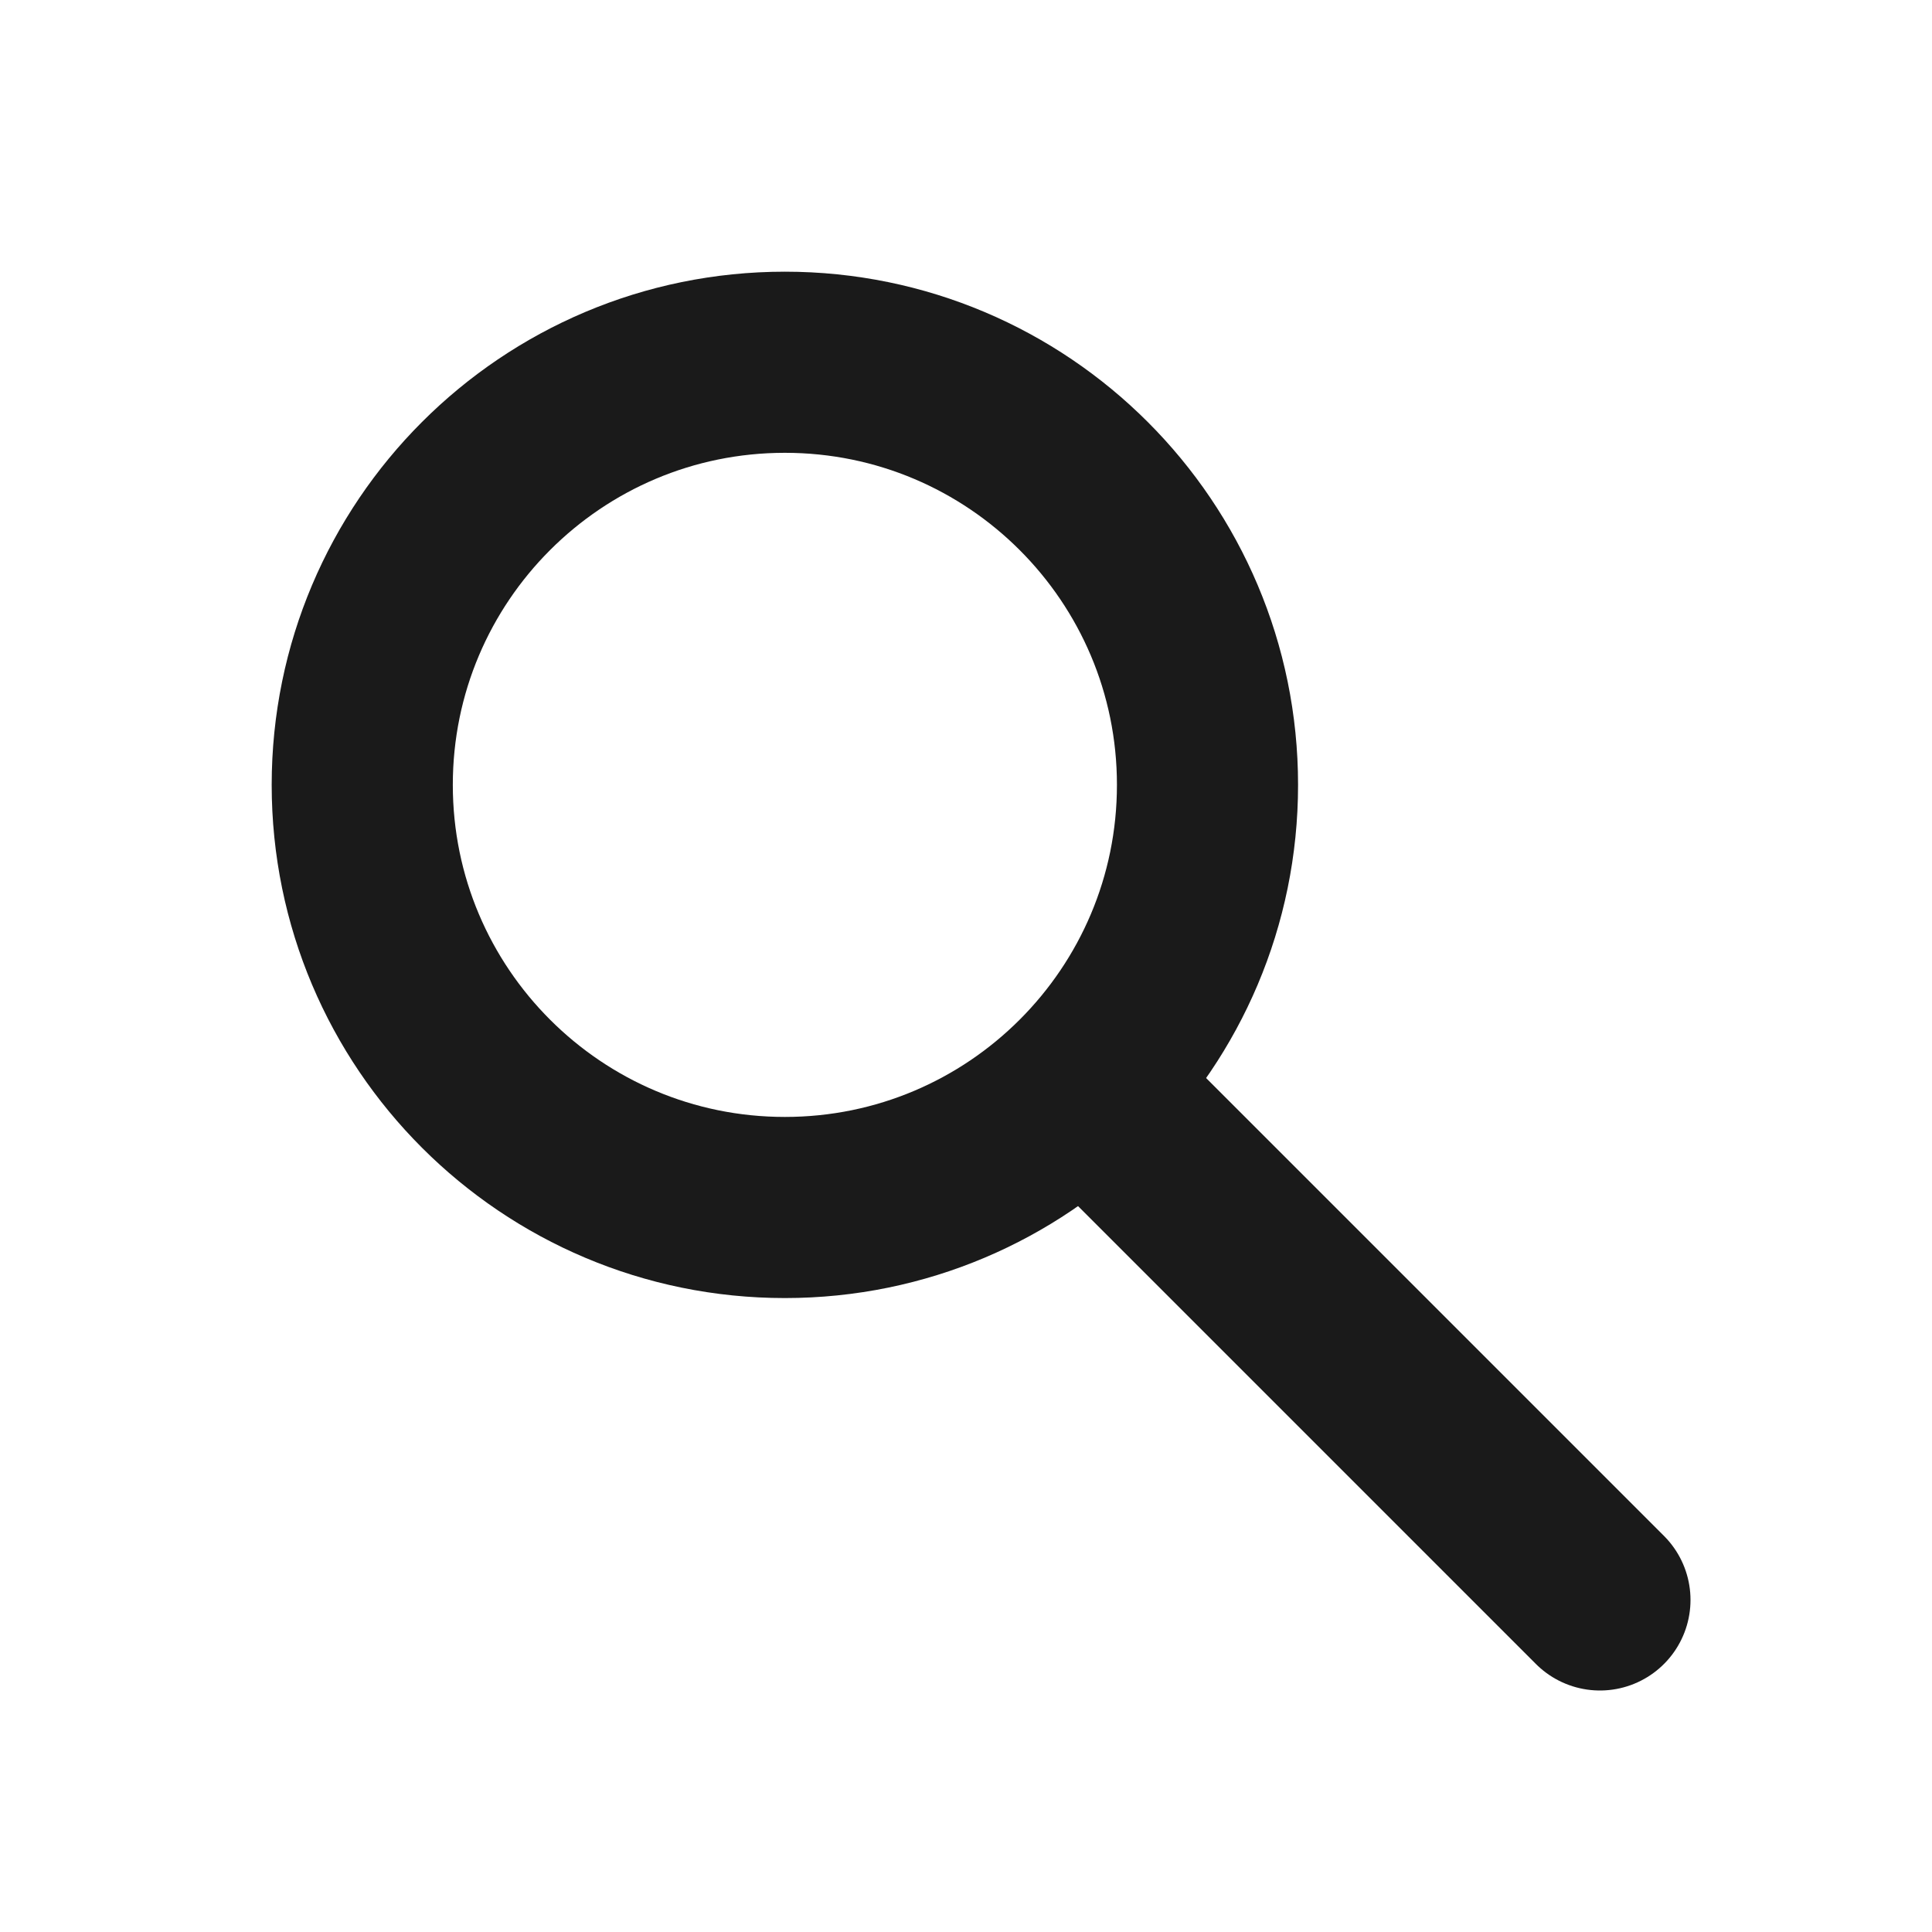
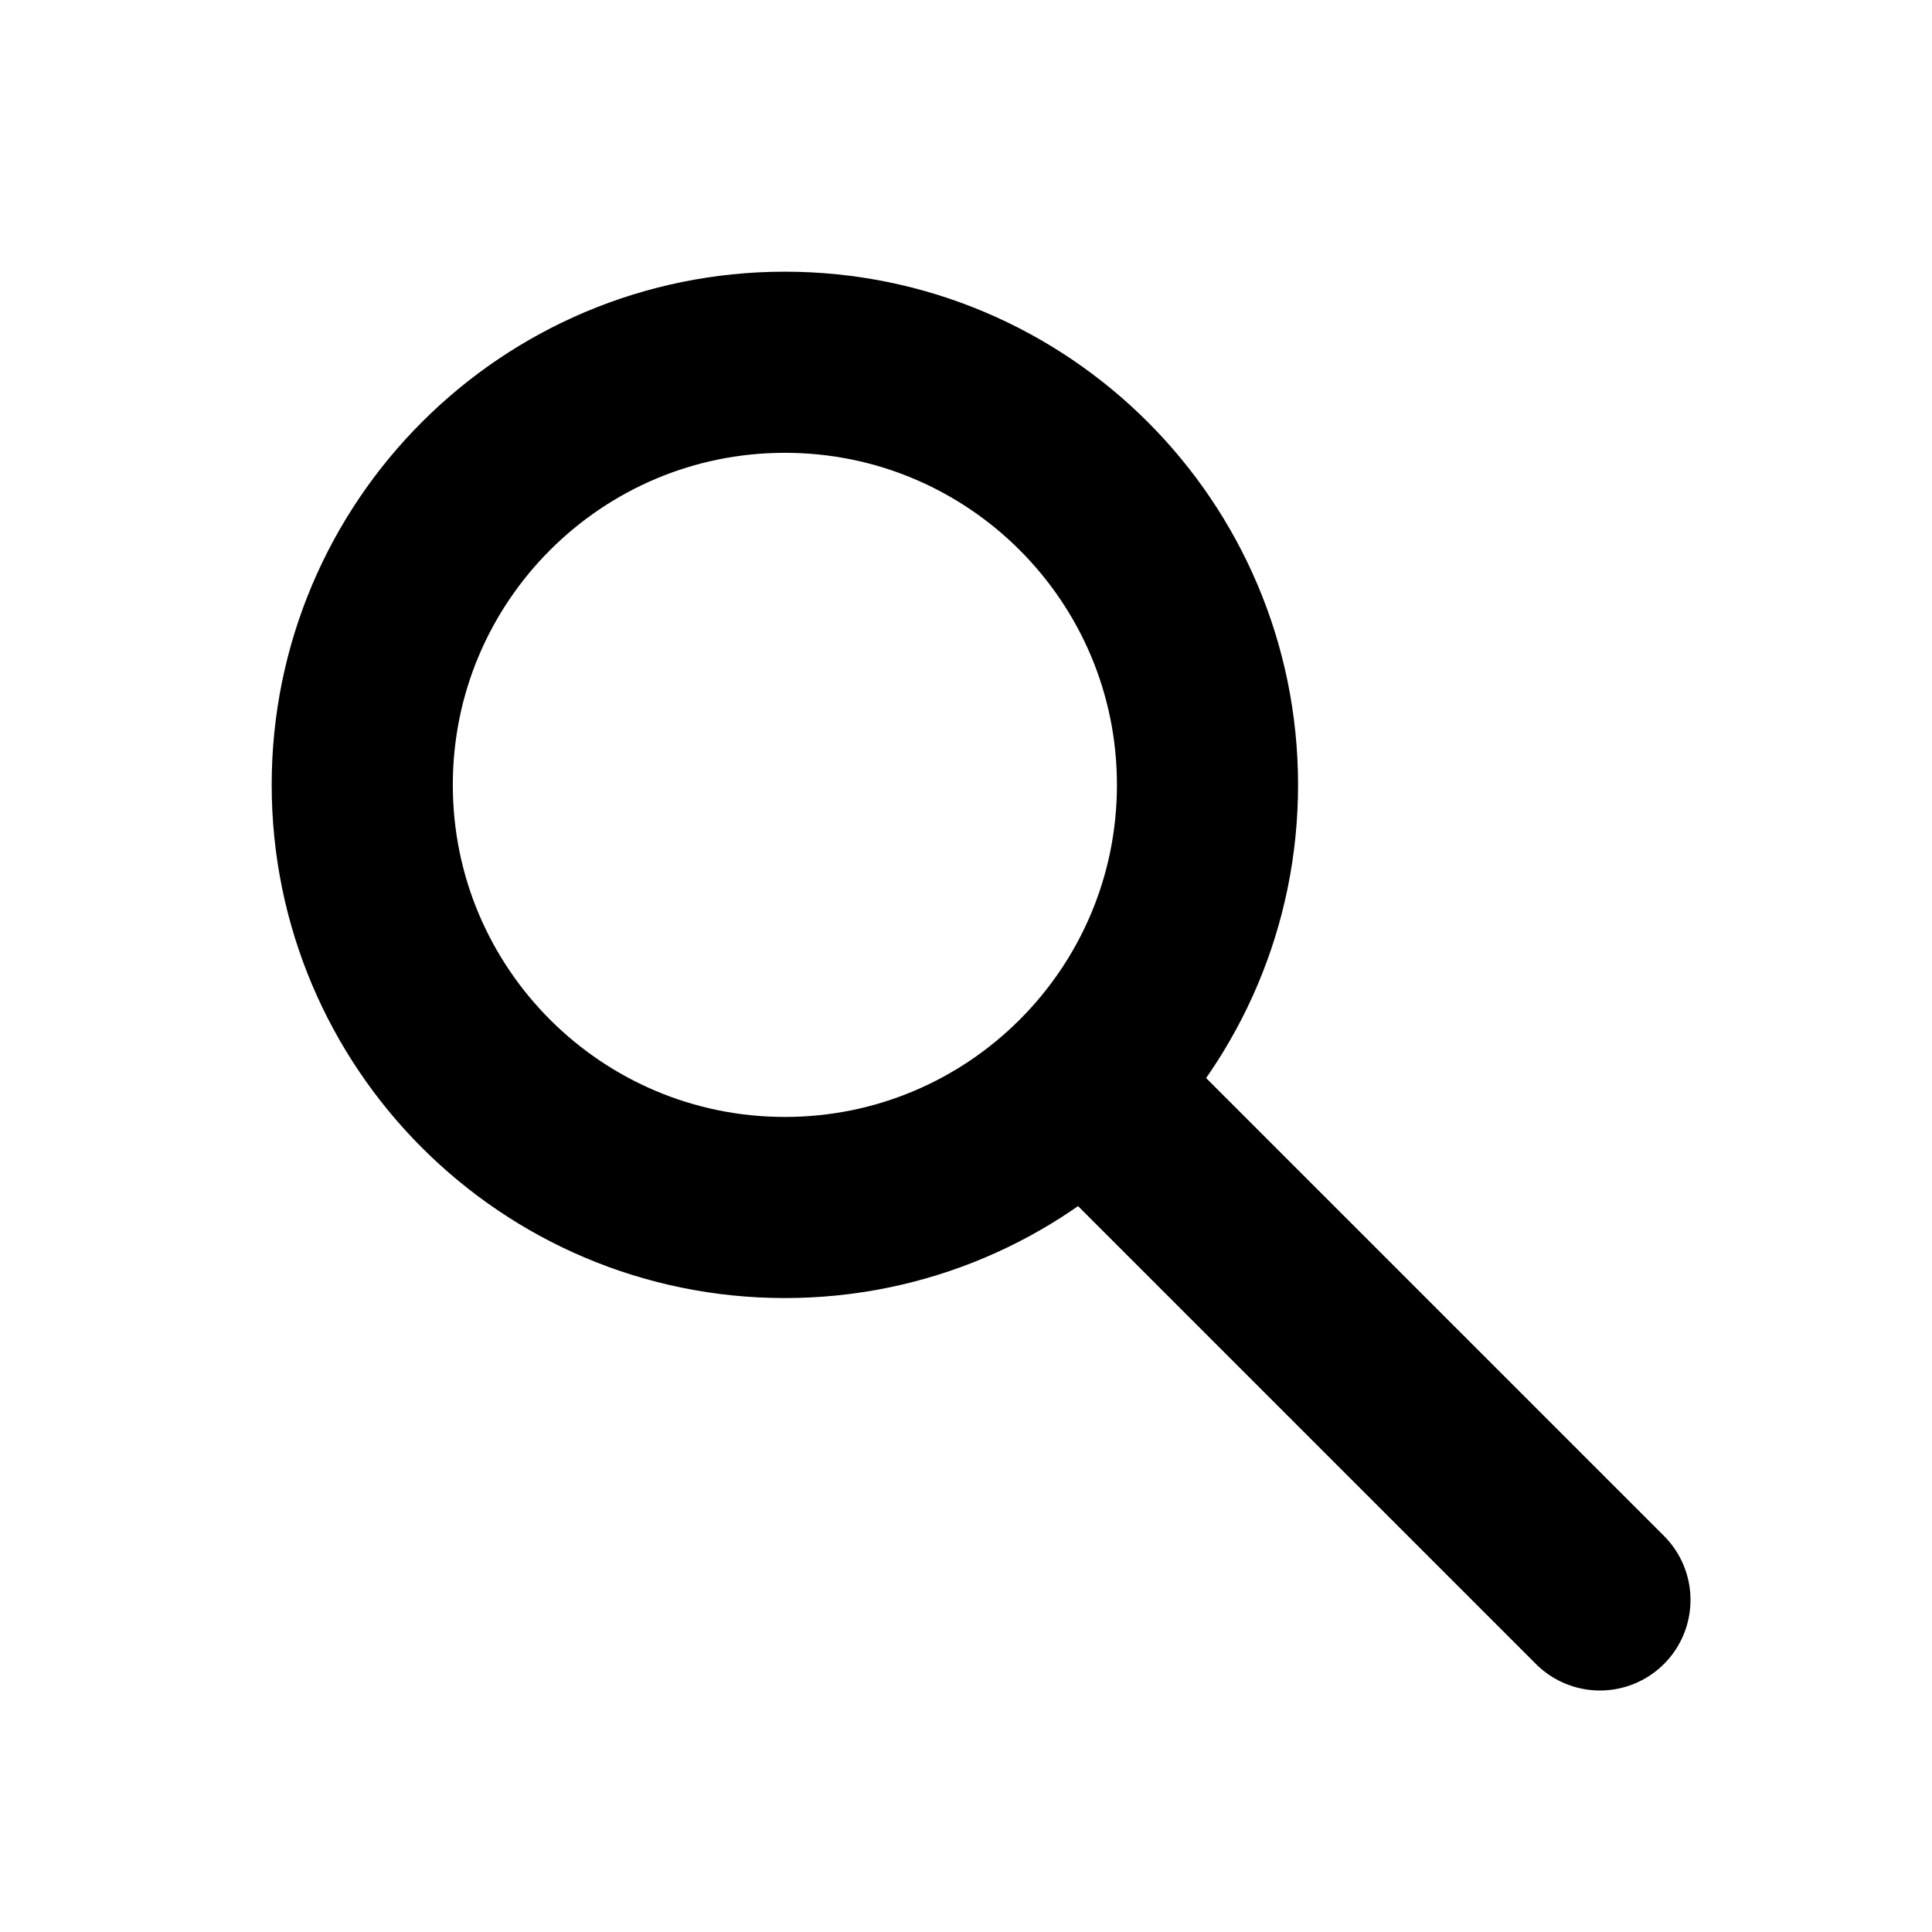
<svg xmlns="http://www.w3.org/2000/svg" viewBox="0 0 64 64">
-   <circle cx="26" cy="26" r="14" stroke="#1a1a1a" stroke-width="6" fill="none" />
-   <line x1="36" y1="36" x2="53" y2="53" stroke="#1a1a1a" stroke-width="6" stroke-linecap="round" />
+   <circle cx="26" cy="26" r="14" stroke="#000" stroke-width="6" fill="none" />
+   <line x1="36" y1="36" x2="53" y2="53" stroke="#000" stroke-width="6" stroke-linecap="round" />
</svg>
